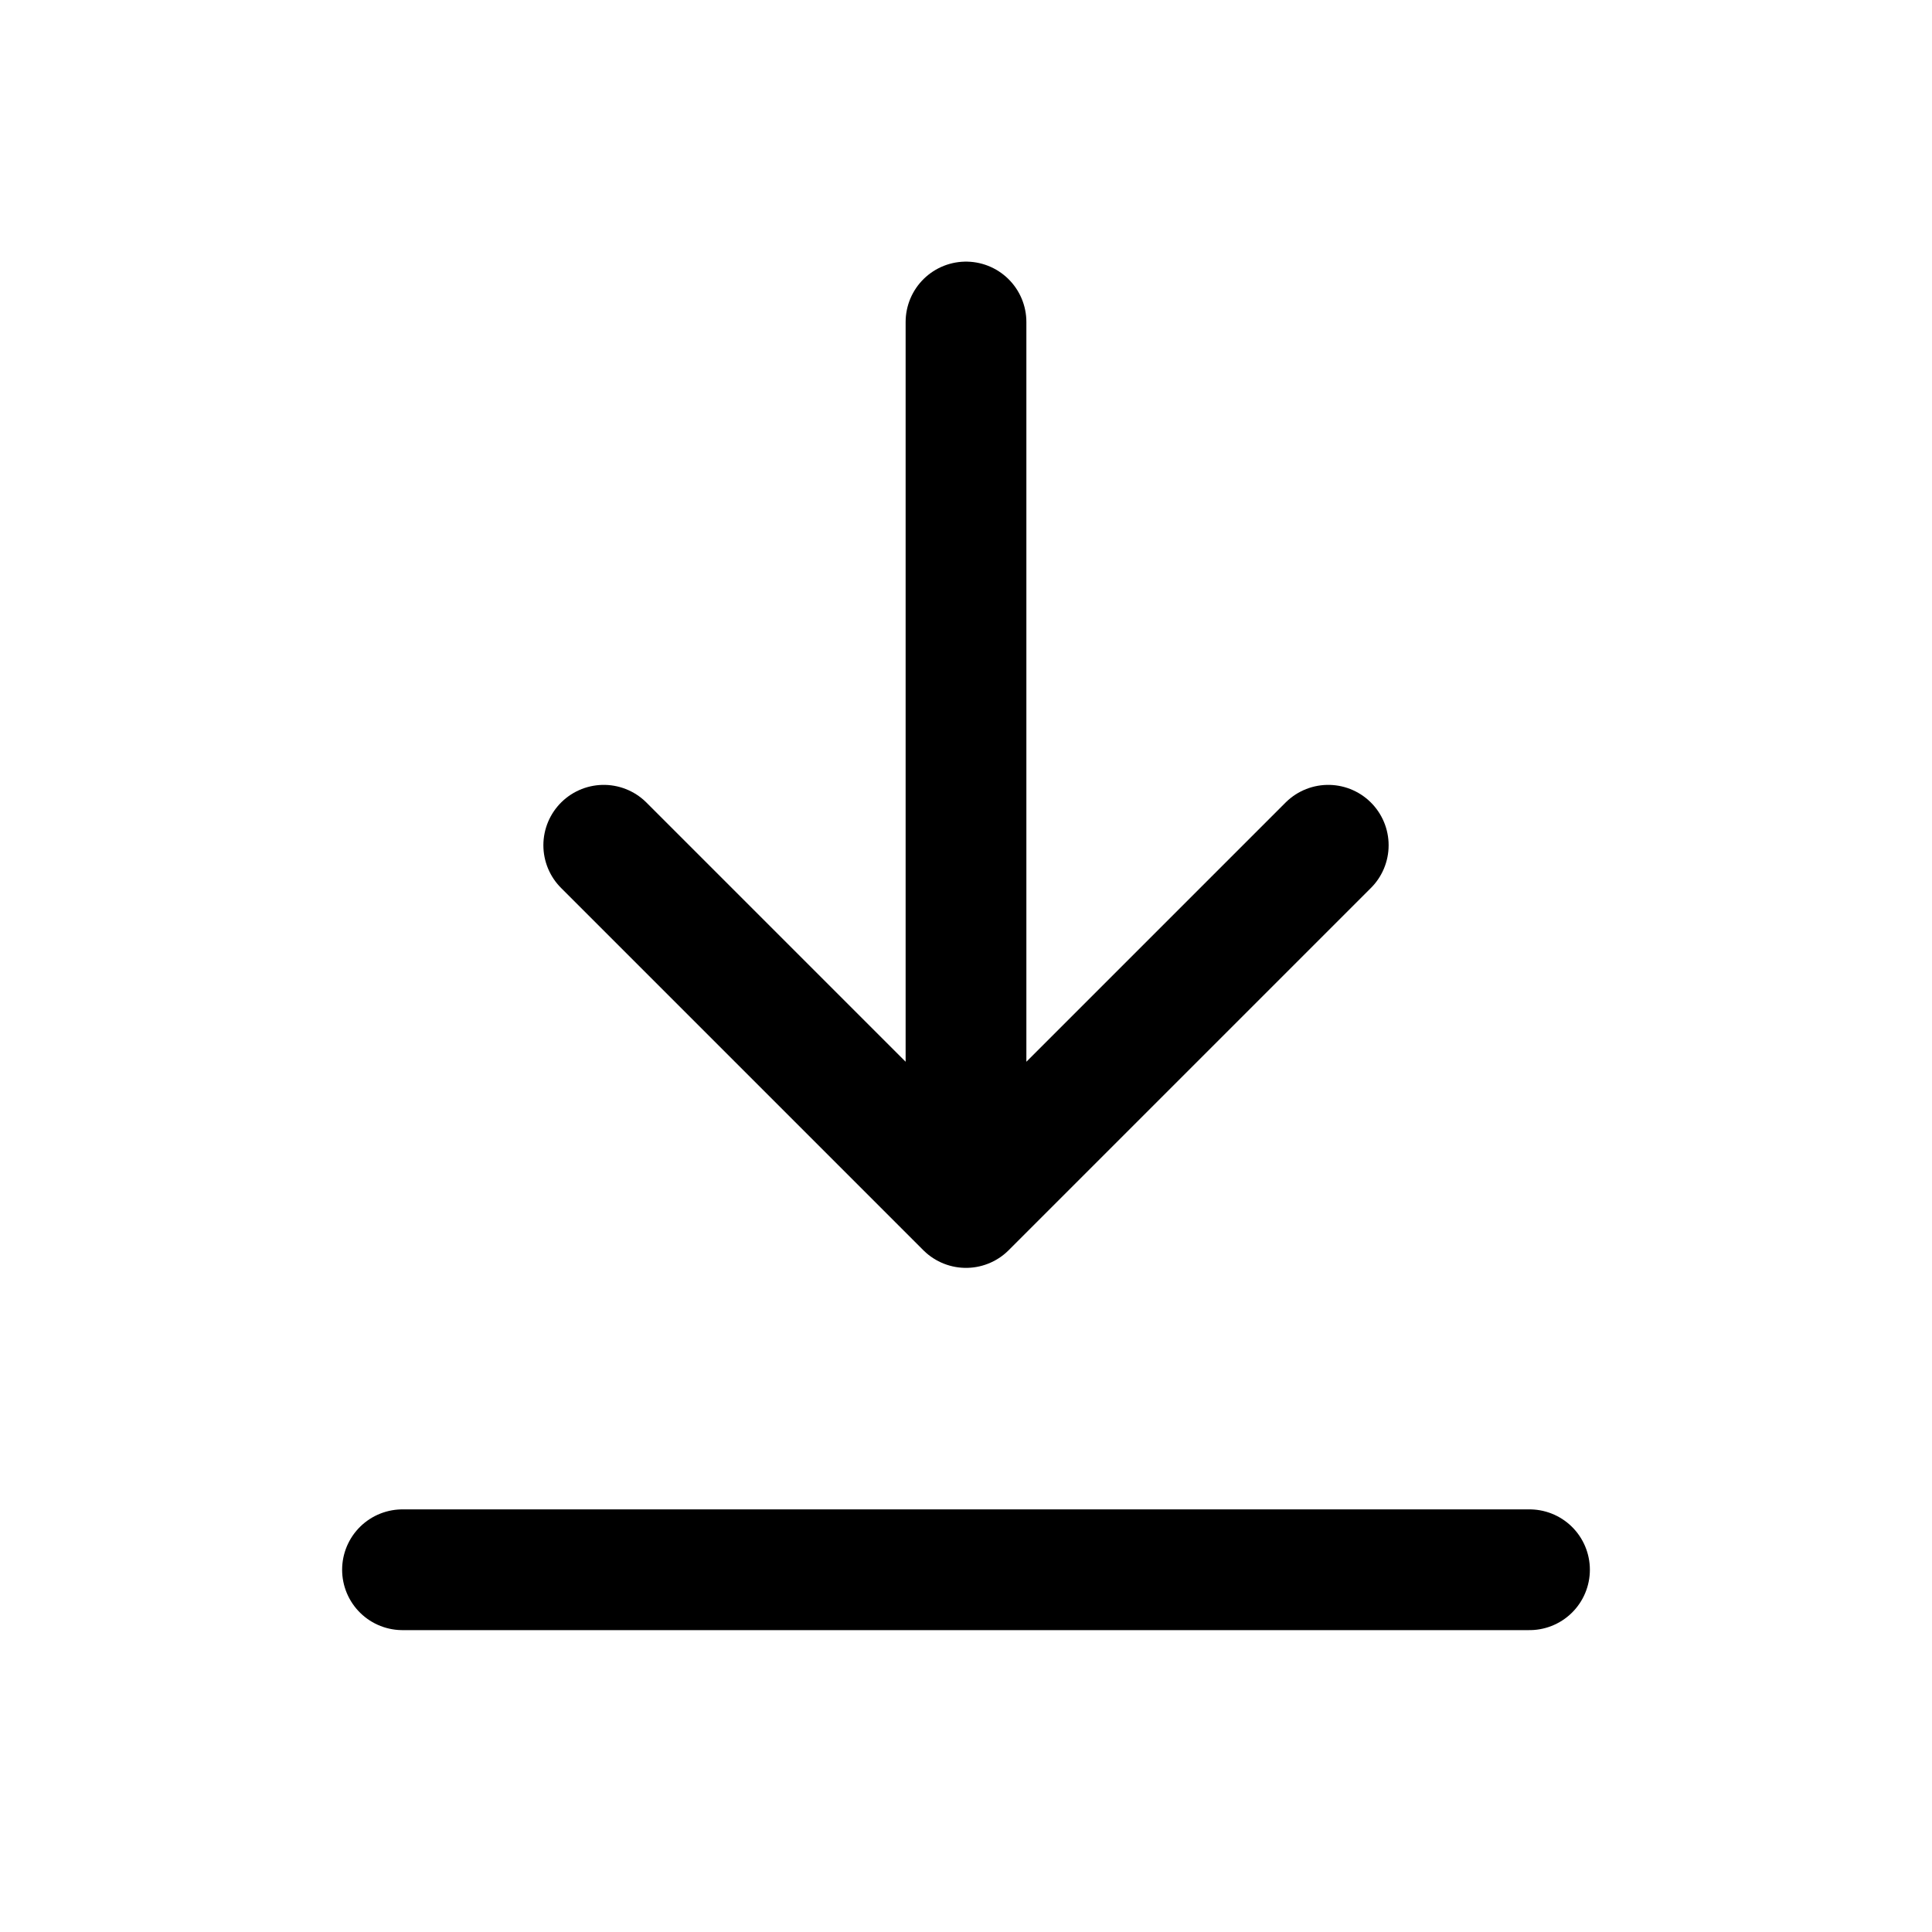
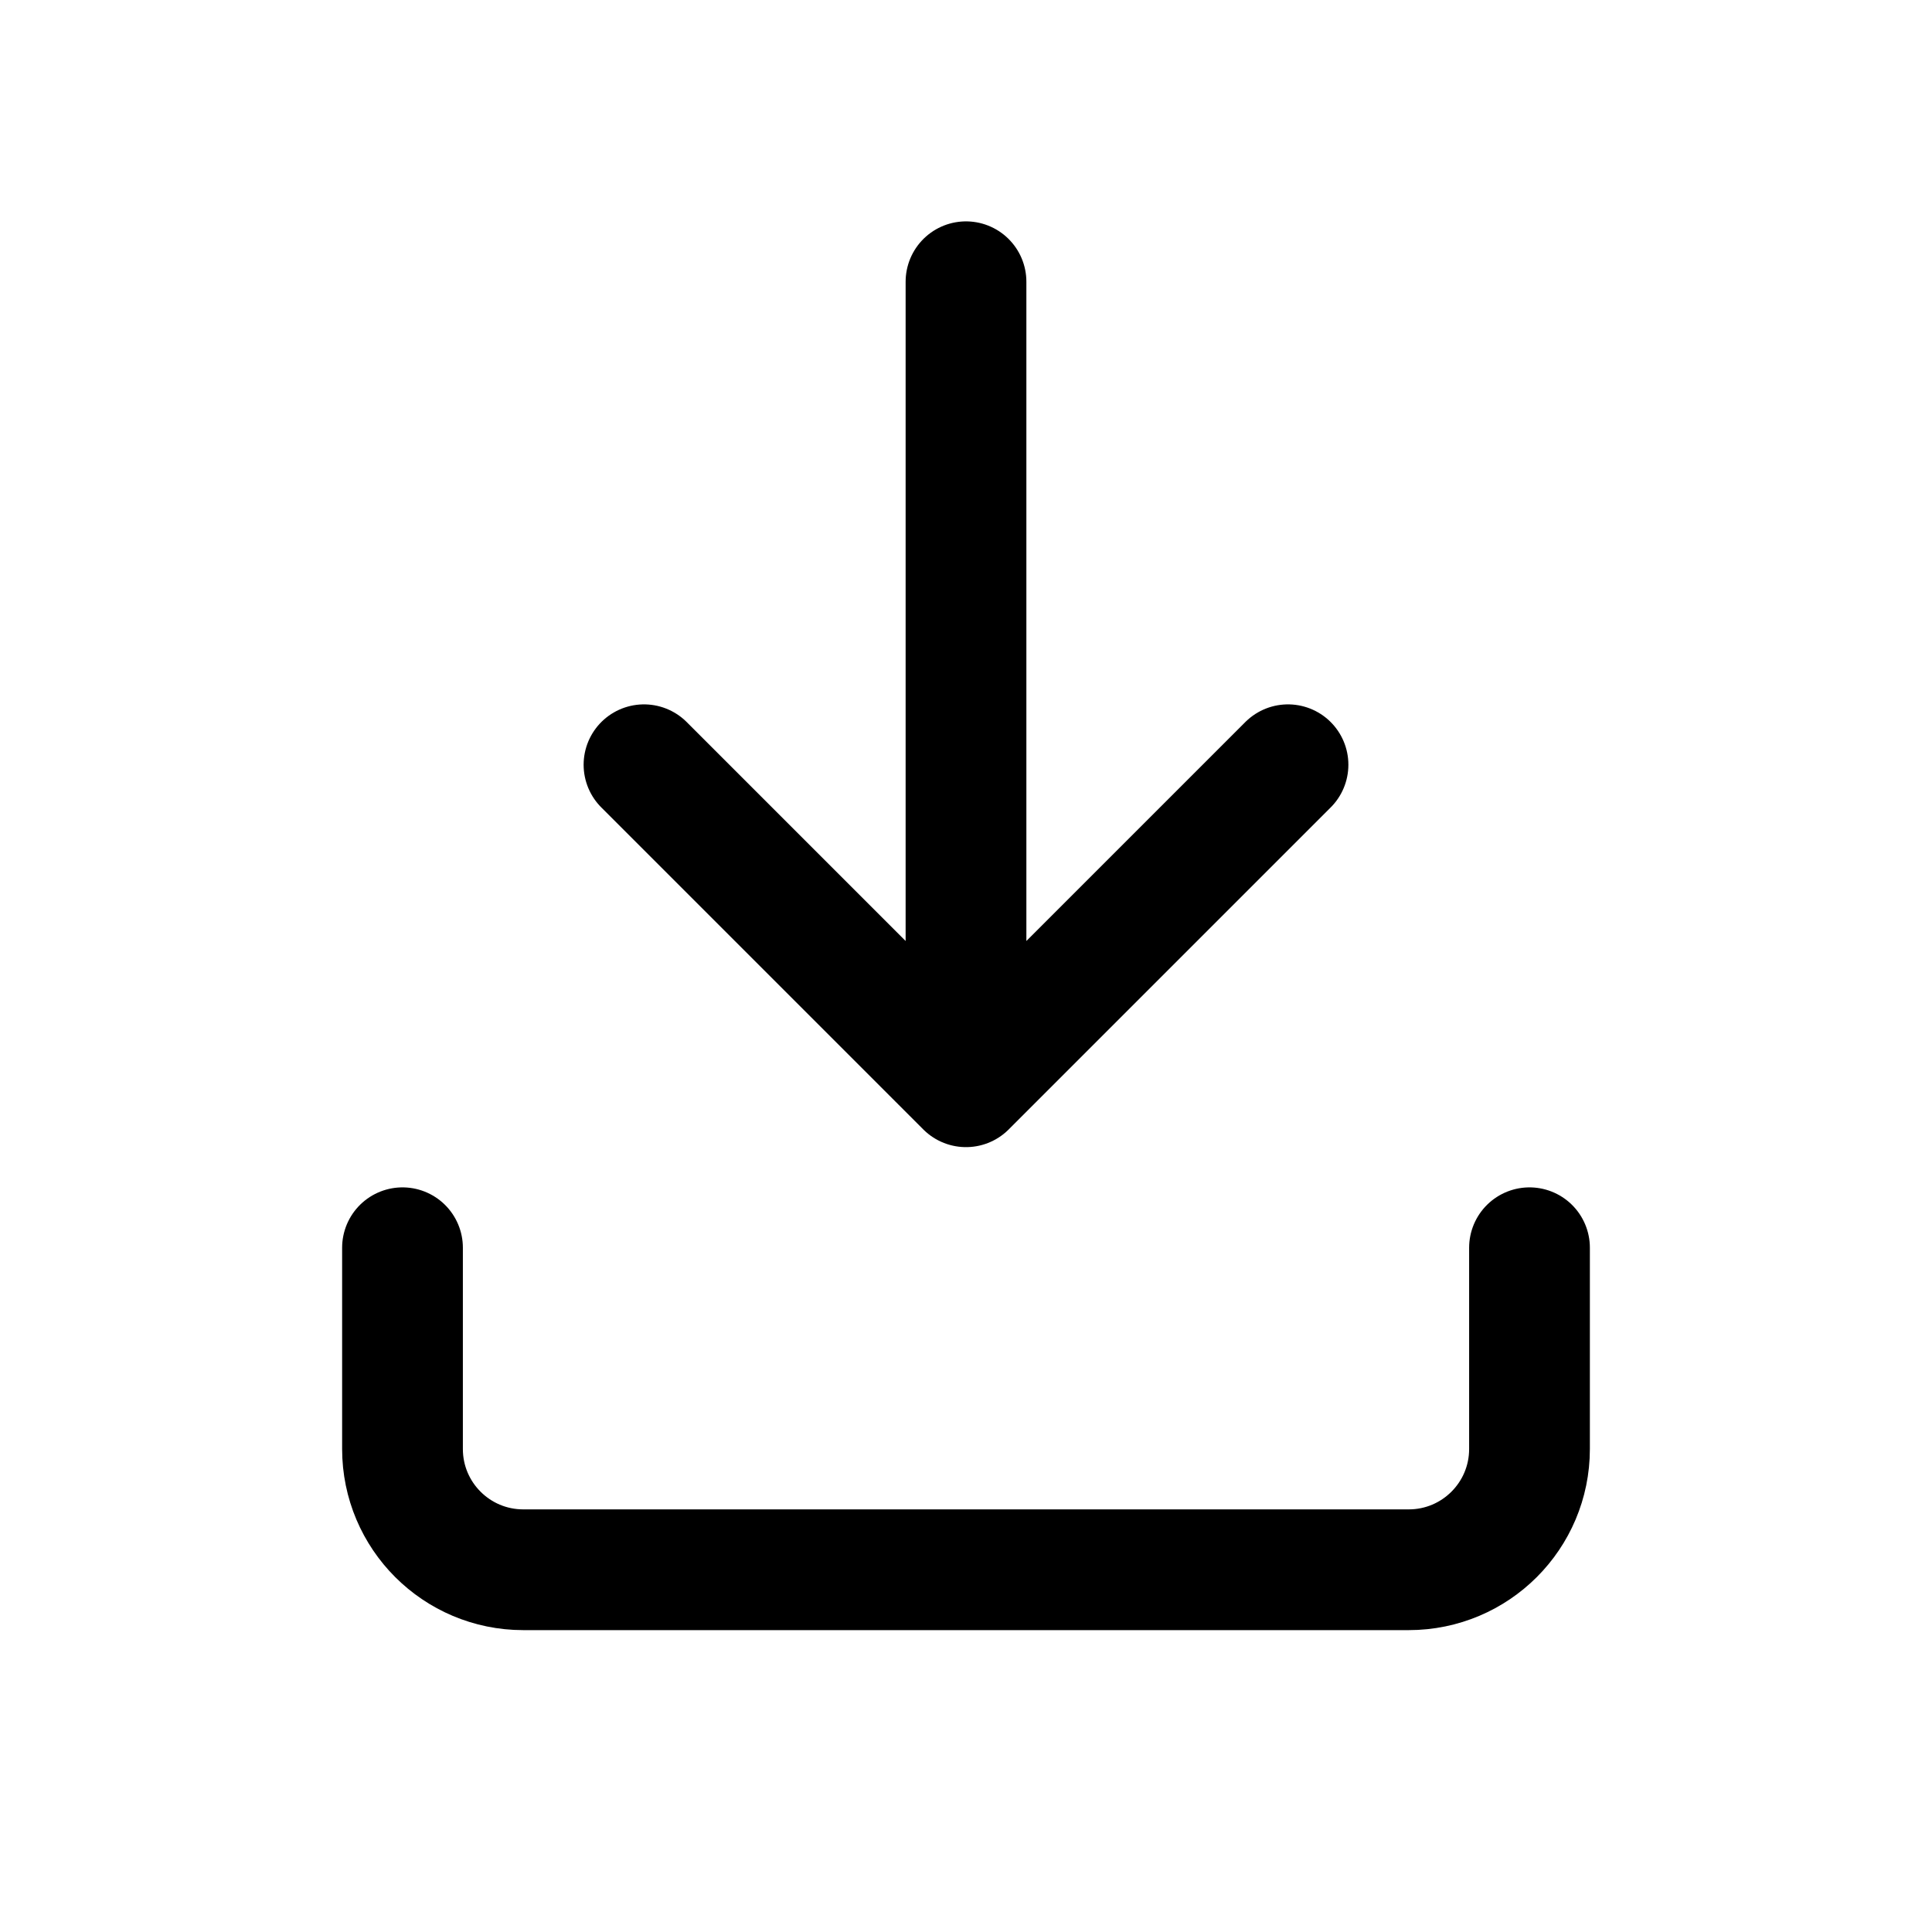
<svg xmlns="http://www.w3.org/2000/svg" viewBox="0 0 24 24" fill="none" stroke="currentColor" stroke-width="1.5" stroke-linecap="round" stroke-linejoin="round">
-   <path d="M12 4v11M7.5 10.5 12 15l4.5-4.5M5 19.5h14" />
+   <path d="M12 3.5v10M8 9.5l4 4 4-4" />
+   <path d="M5 15.5V18a1.5 1.5 0 0 0 1.5 1.5h11A1.5 1.5 0 0 0 19 18v-2.5" />
</svg>
